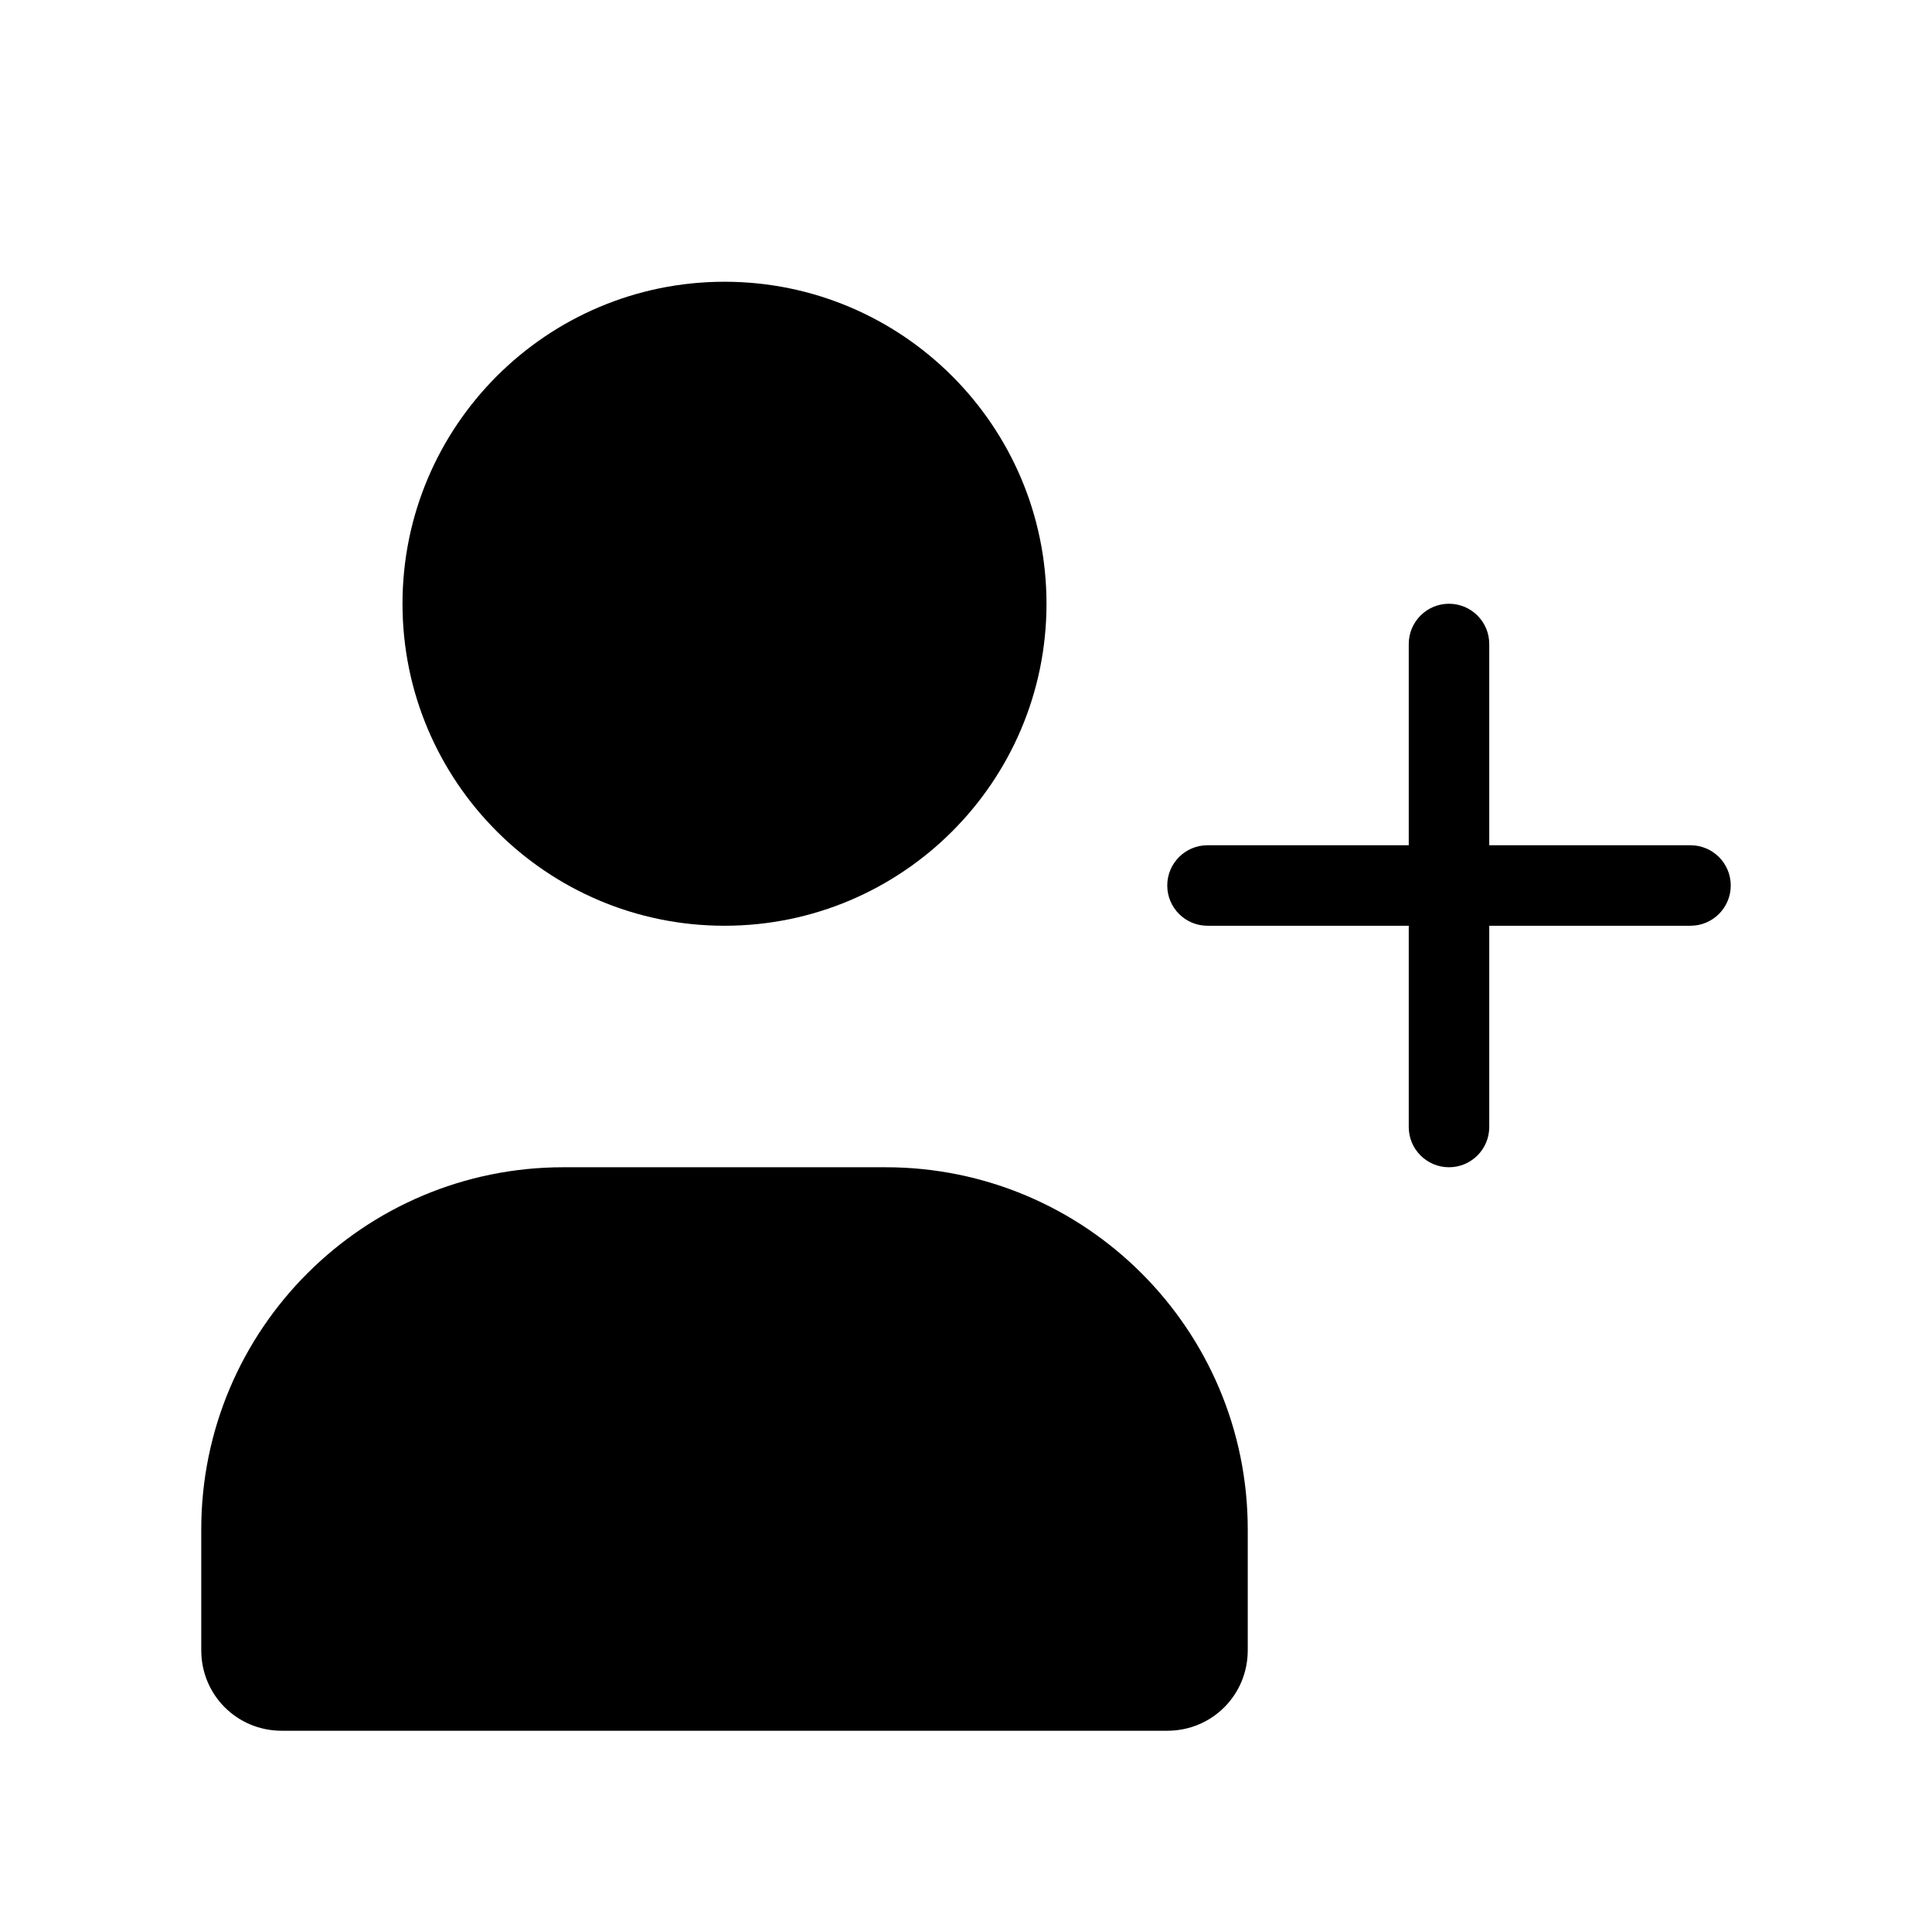
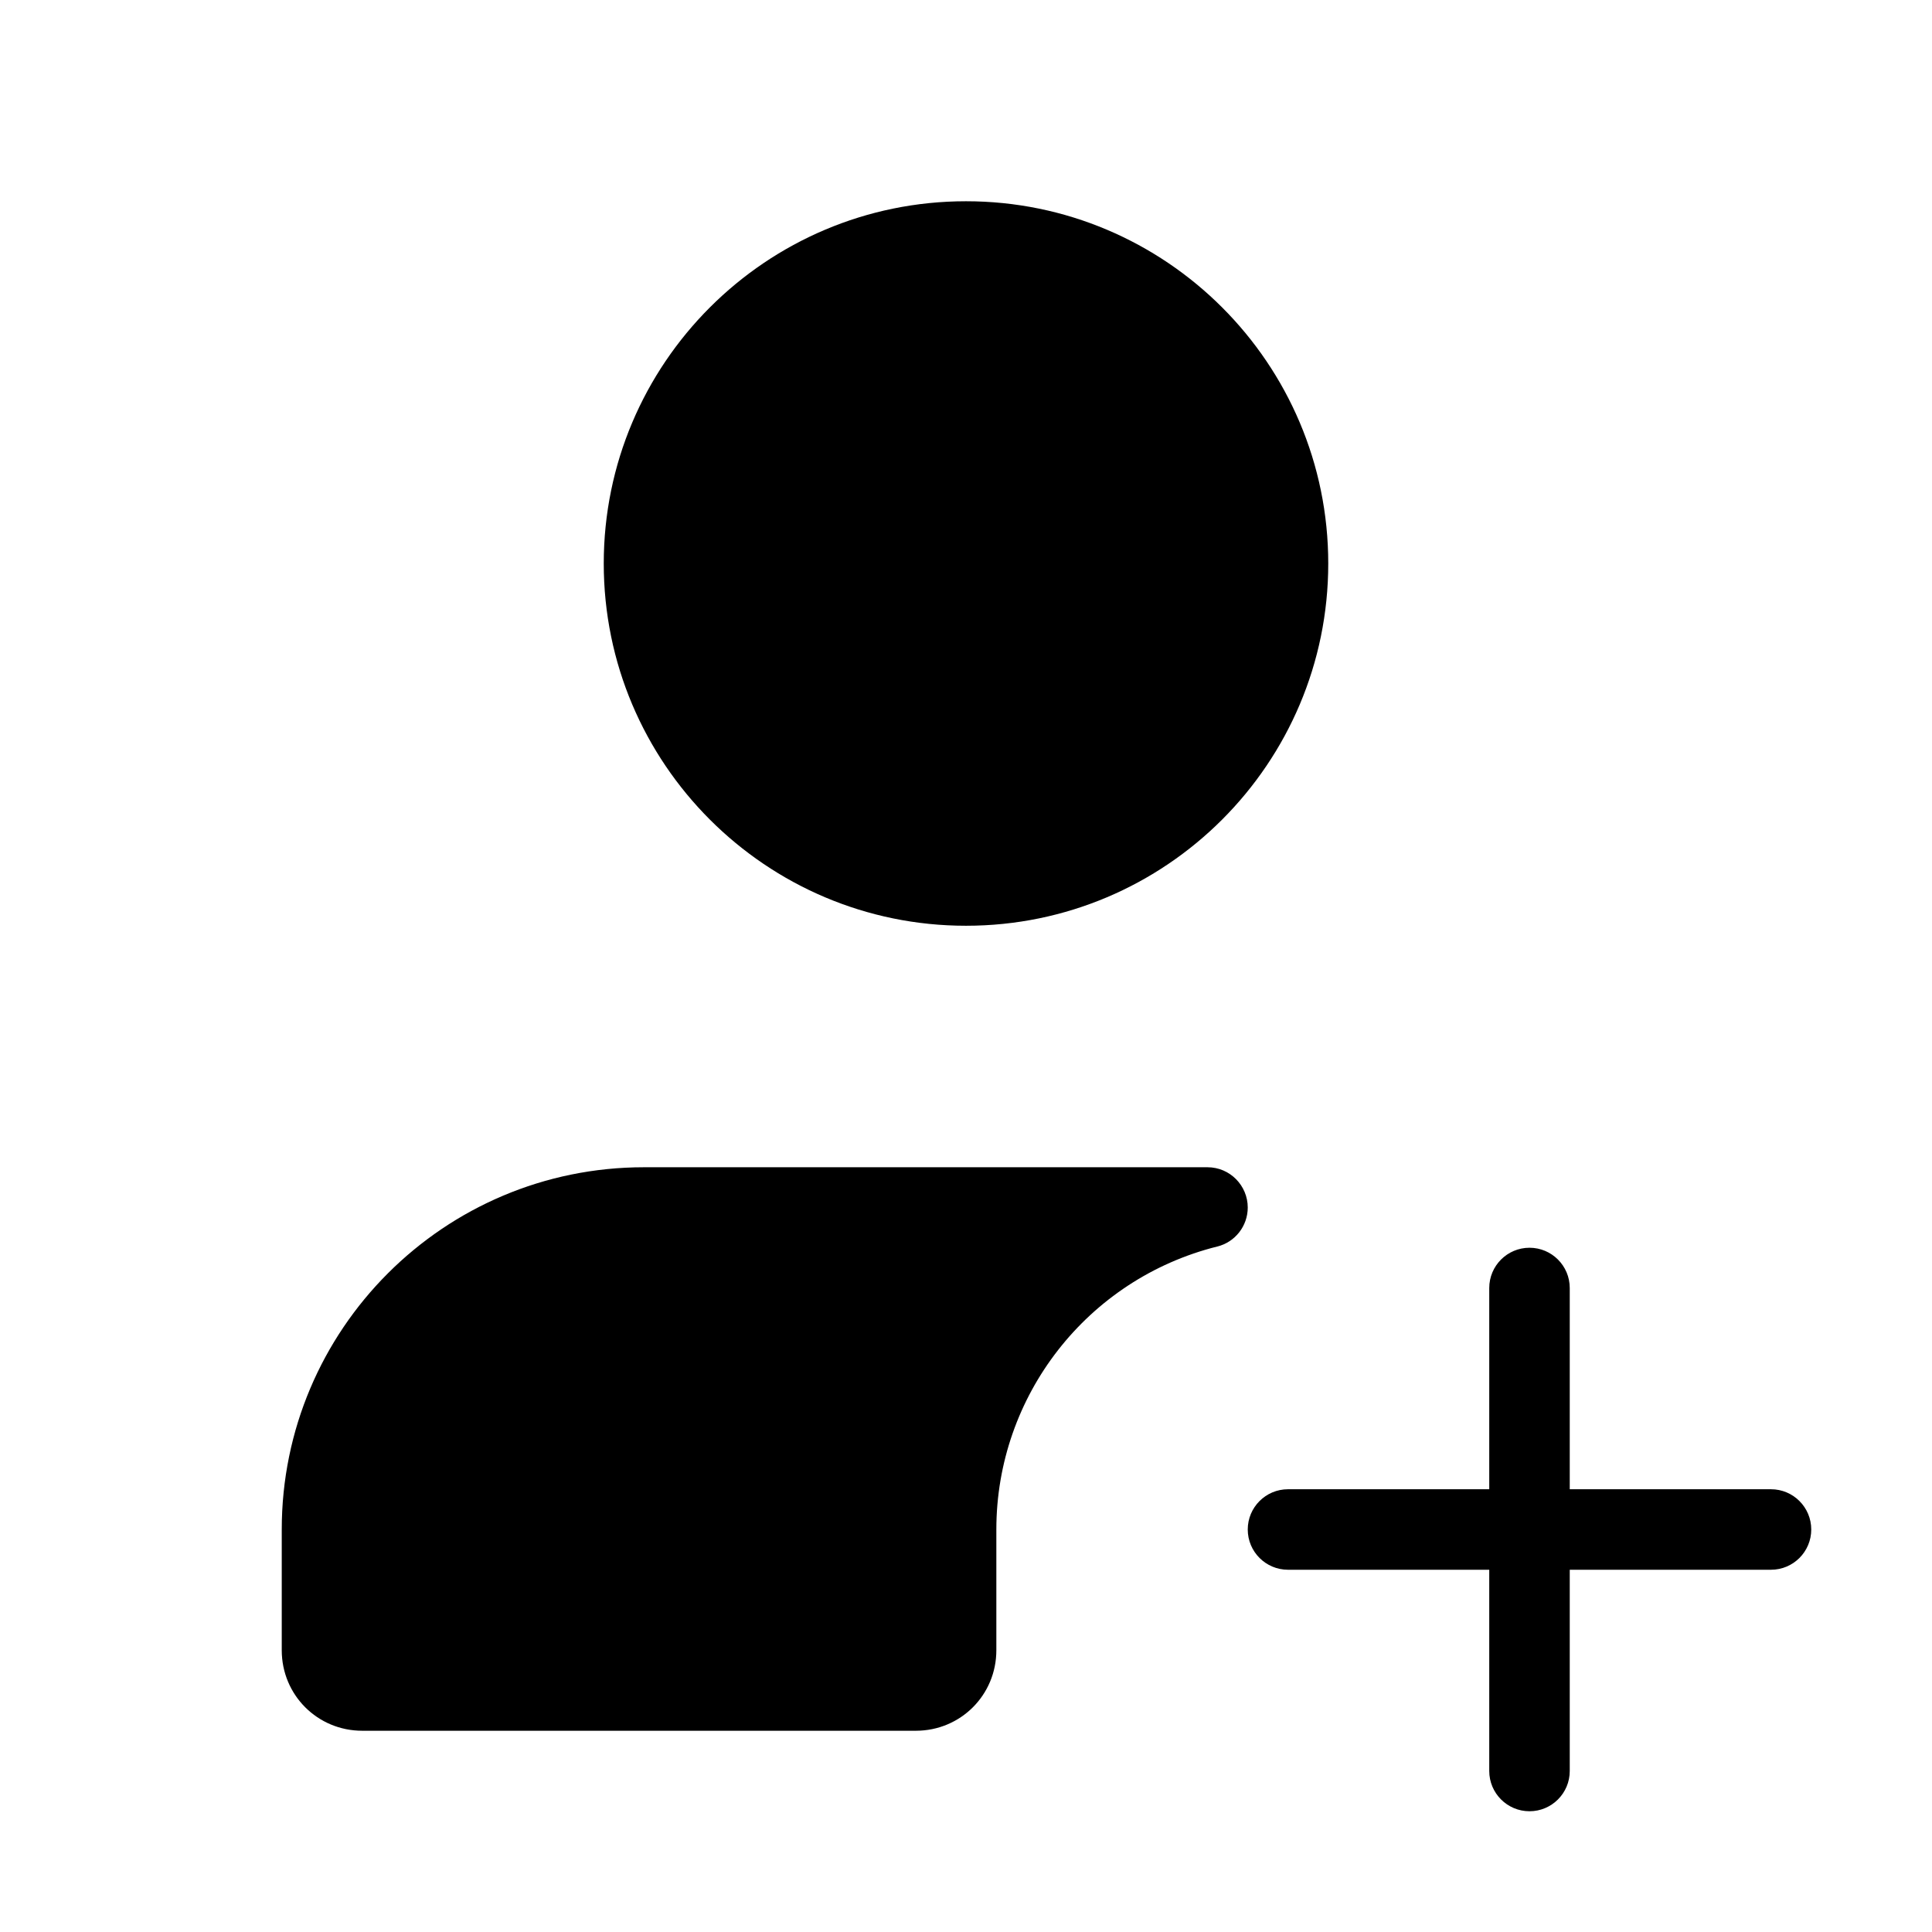
<svg xmlns="http://www.w3.org/2000/svg" width="24" height="24" viewBox="0 0 24 24" fill="none">
-   <path fill-rule="evenodd" clip-rule="evenodd" d="M13 7.5C13 9.708 11.208 11.5 9 11.5C6.792 11.5 5 9.708 5 7.5C5 5.292 6.792 3.5 9 3.5C11.208 3.5 13 5.292 13 7.5ZM17.5 14V11.5H15C14.724 11.5 14.5 11.276 14.5 11C14.5 10.724 14.724 10.5 15 10.5H17.5V8C17.5 7.724 17.724 7.5 18 7.5C18.276 7.5 18.5 7.724 18.5 8V10.5H21C21.276 10.5 21.5 10.724 21.5 11C21.5 11.276 21.276 11.5 21 11.5H18.5V14C18.5 14.276 18.276 14.5 18 14.5C17.724 14.5 17.5 14.276 17.5 14ZM3.5 21.5C2.944 21.5 2.5 21.056 2.5 20.5V19C2.5 16.515 4.515 14.5 7 14.5H11C13.485 14.5 15.5 16.515 15.5 19V20.5C15.5 21.056 15.056 21.5 14.5 21.5Z" fill="black" />
+   <path fill-rule="evenodd" clip-rule="evenodd" d="M16.5 7C16.5 9.484 14.484 11.5 12 11.5C9.516 11.5 7.5 9.484 7.5 7C7.5 4.516 9.516 2.5 12 2.5C14.484 2.5 16.5 4.516 16.5 7ZM15.121 15.485L15.12 15.485C13.508 15.889 12.377 17.338 12.377 19V20.5C12.377 21.056 11.933 21.5 11.377 21.5H4.5C3.944 21.5 3.5 21.056 3.5 20.5V19C3.5 16.515 5.515 14.5 8 14.5H15C15.28 14.5 15.5 14.729 15.5 15C15.5 15.229 15.344 15.43 15.121 15.485ZM18.5 22V19.5H16C15.724 19.5 15.5 19.276 15.5 19C15.5 18.724 15.724 18.5 16 18.5H18.5V16C18.5 15.724 18.724 15.5 19 15.5C19.276 15.5 19.5 15.724 19.5 16V18.5H22C22.276 18.5 22.5 18.724 22.5 19C22.5 19.276 22.276 19.5 22 19.5H19.5V22C19.5 22.276 19.276 22.5 19 22.5C18.724 22.5 18.5 22.276 18.5 22Z" fill="black" />
</svg>
